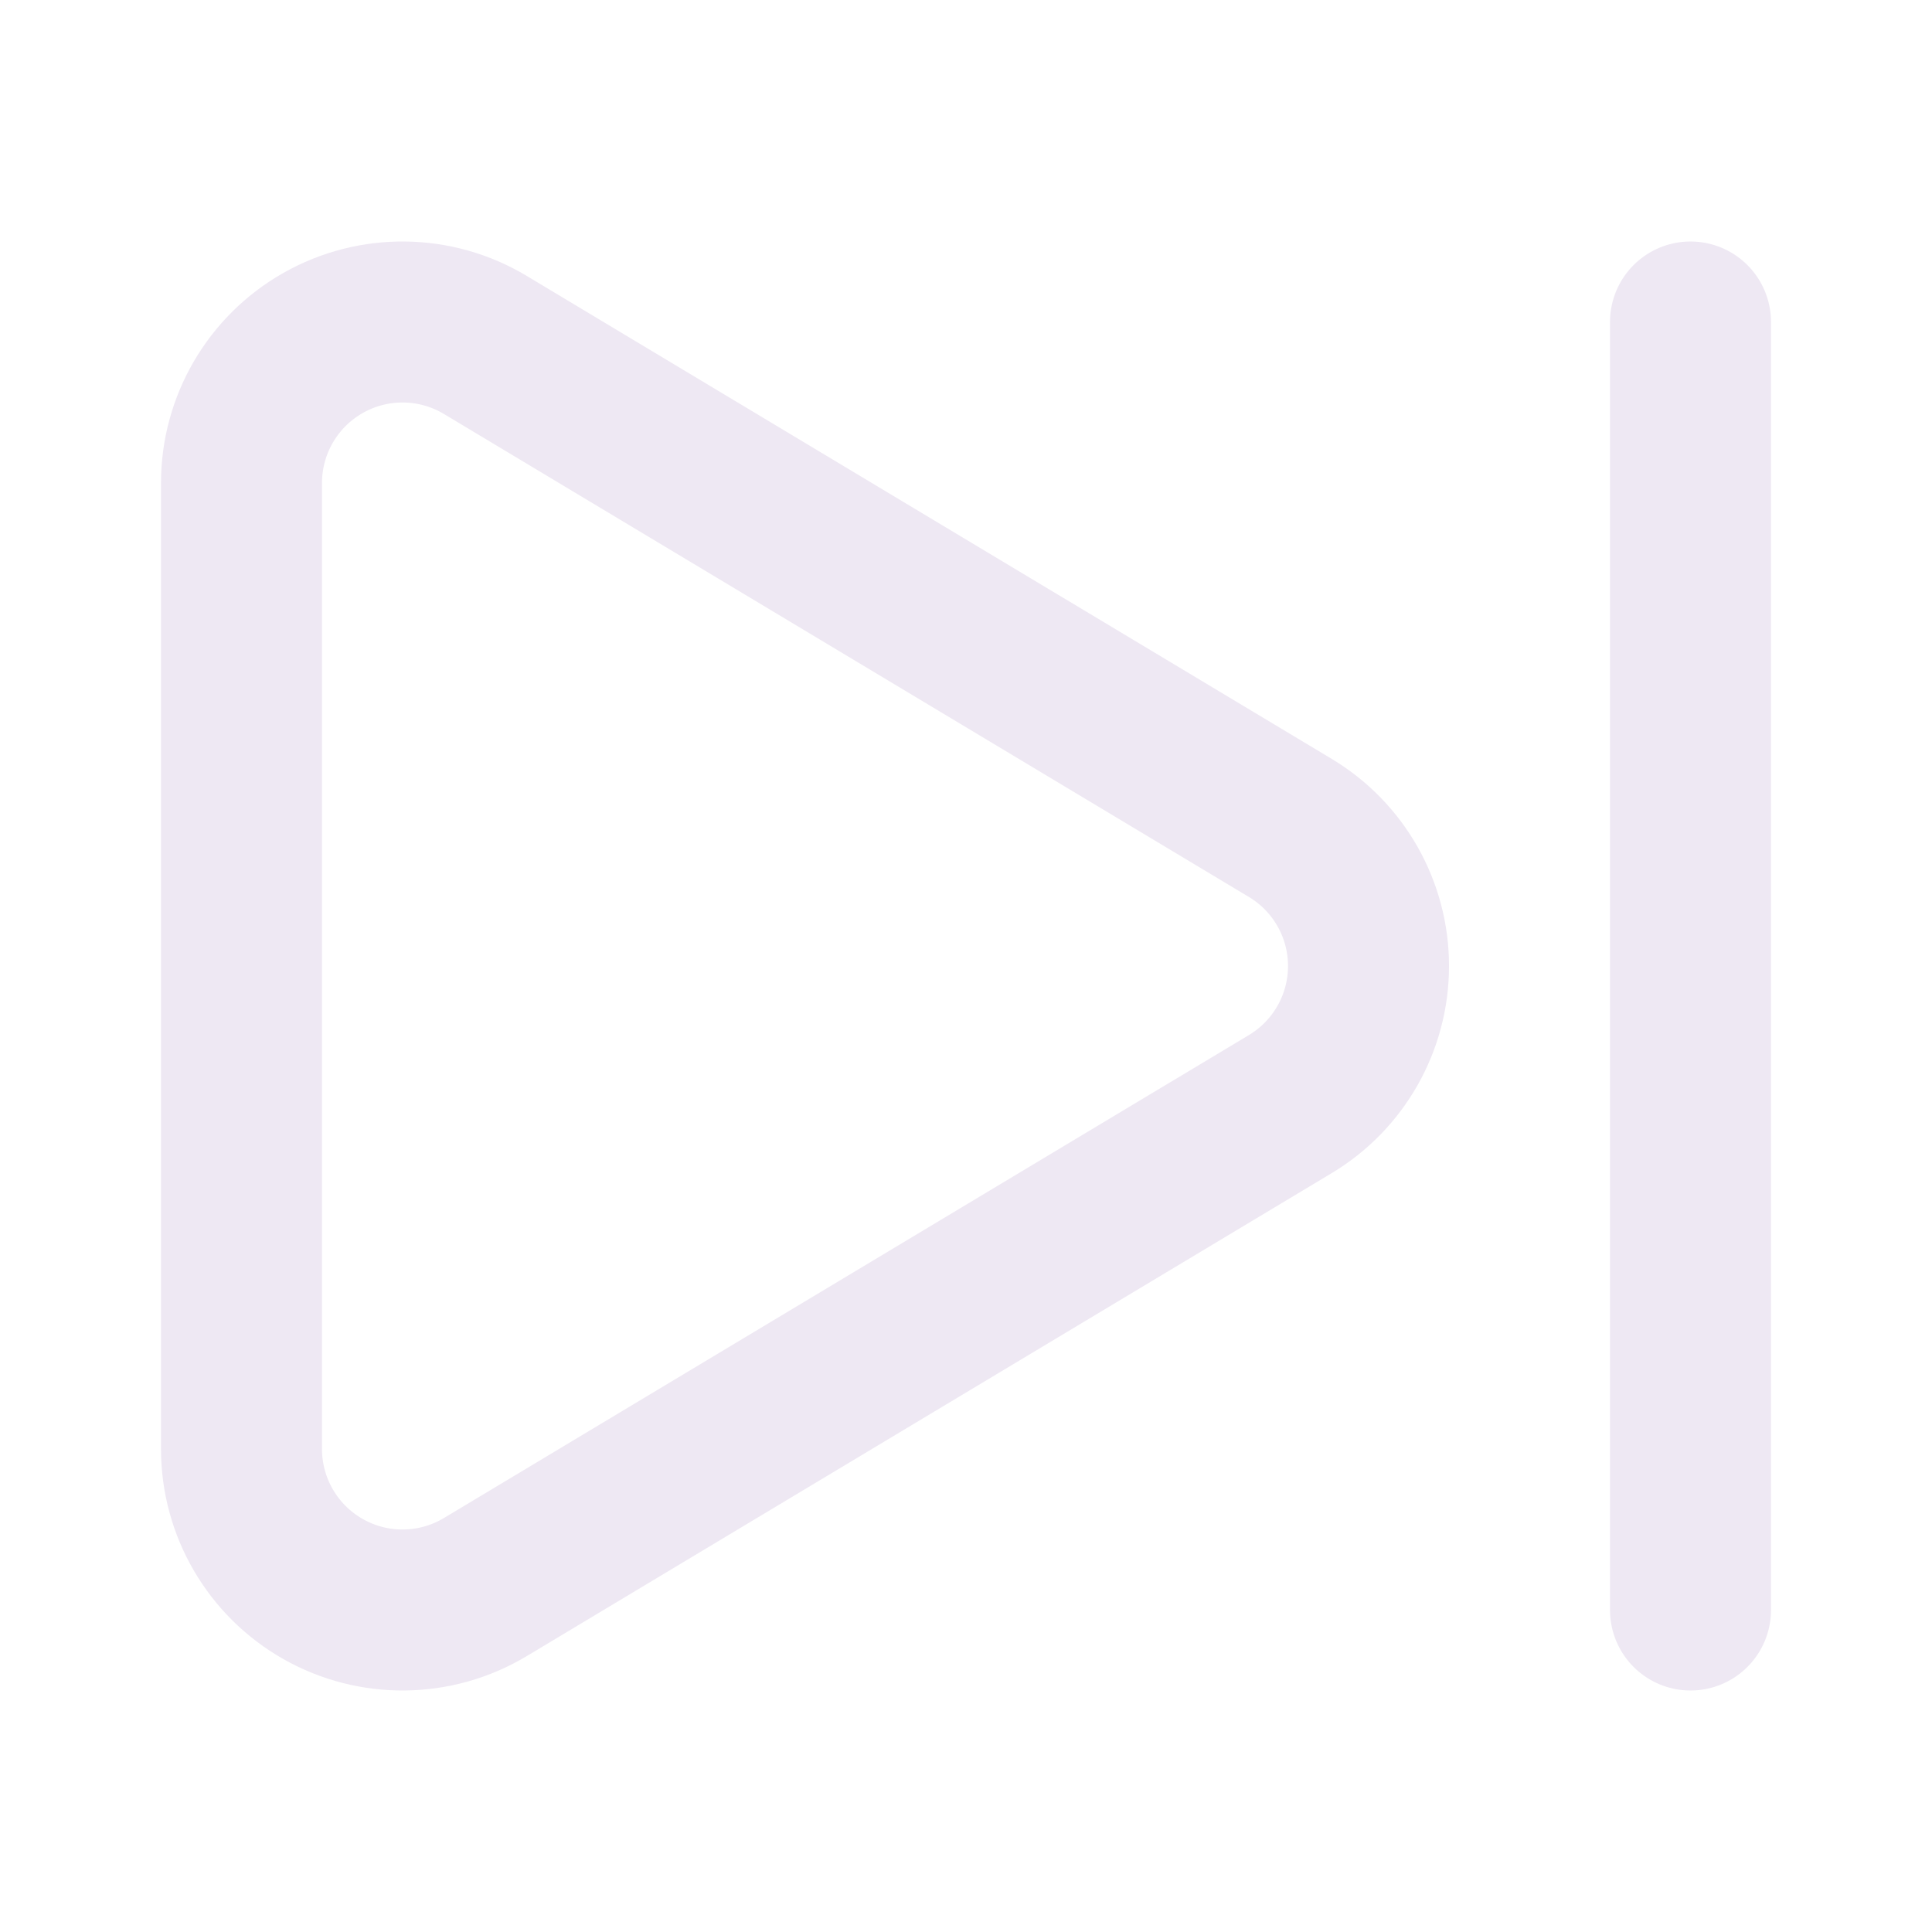
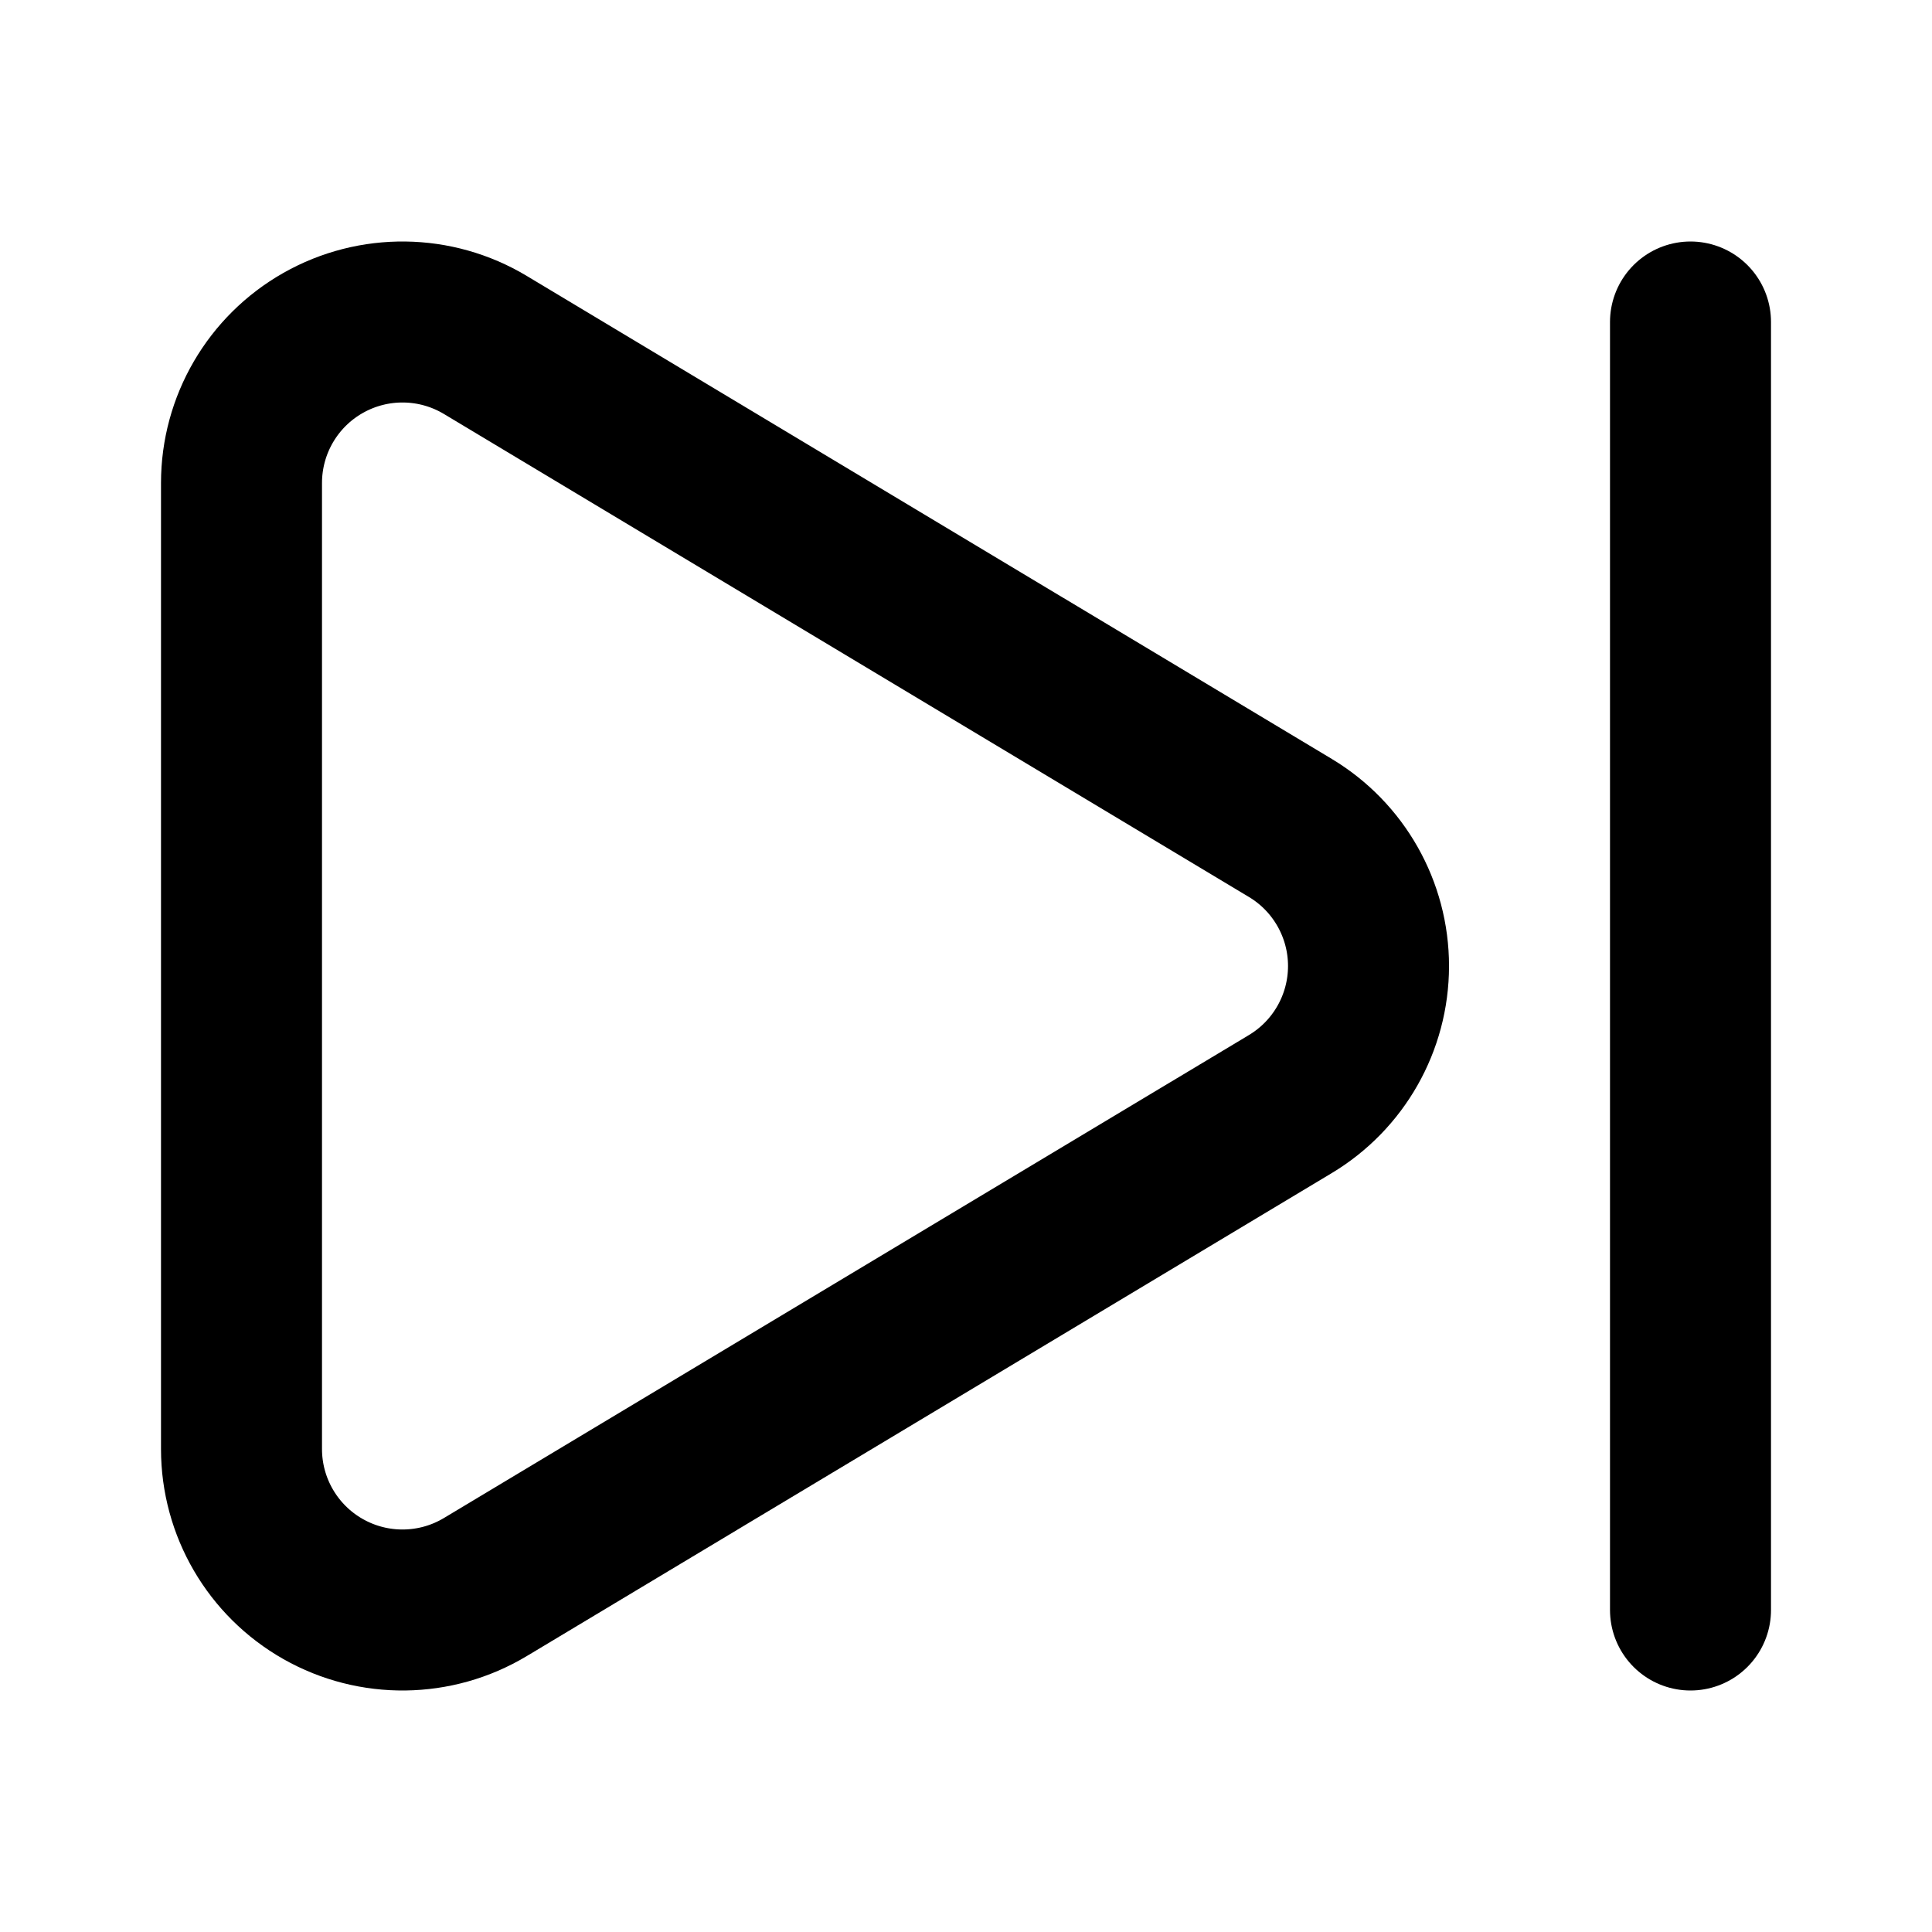
- <svg xmlns="http://www.w3.org/2000/svg" width="24" height="24" viewBox="0 0 24 24" fill="none" stroke="#eee8f3" stroke-width="2" stroke-linecap="round" stroke-linejoin="round">
+ <svg xmlns="http://www.w3.org/2000/svg" width="24" height="24" viewBox="0 0 24 24" fill="none" stroke="#000000" stroke-width="2" stroke-linecap="round" stroke-linejoin="round">
  <path d="M21 4v16" />
  <path d="M6.029 4.285A2 2 0 0 0 3 6v12a2 2 0 0 0 3.029 1.715l9.997-5.998a2 2 0 0 0 .003-3.432z" />
</svg>
